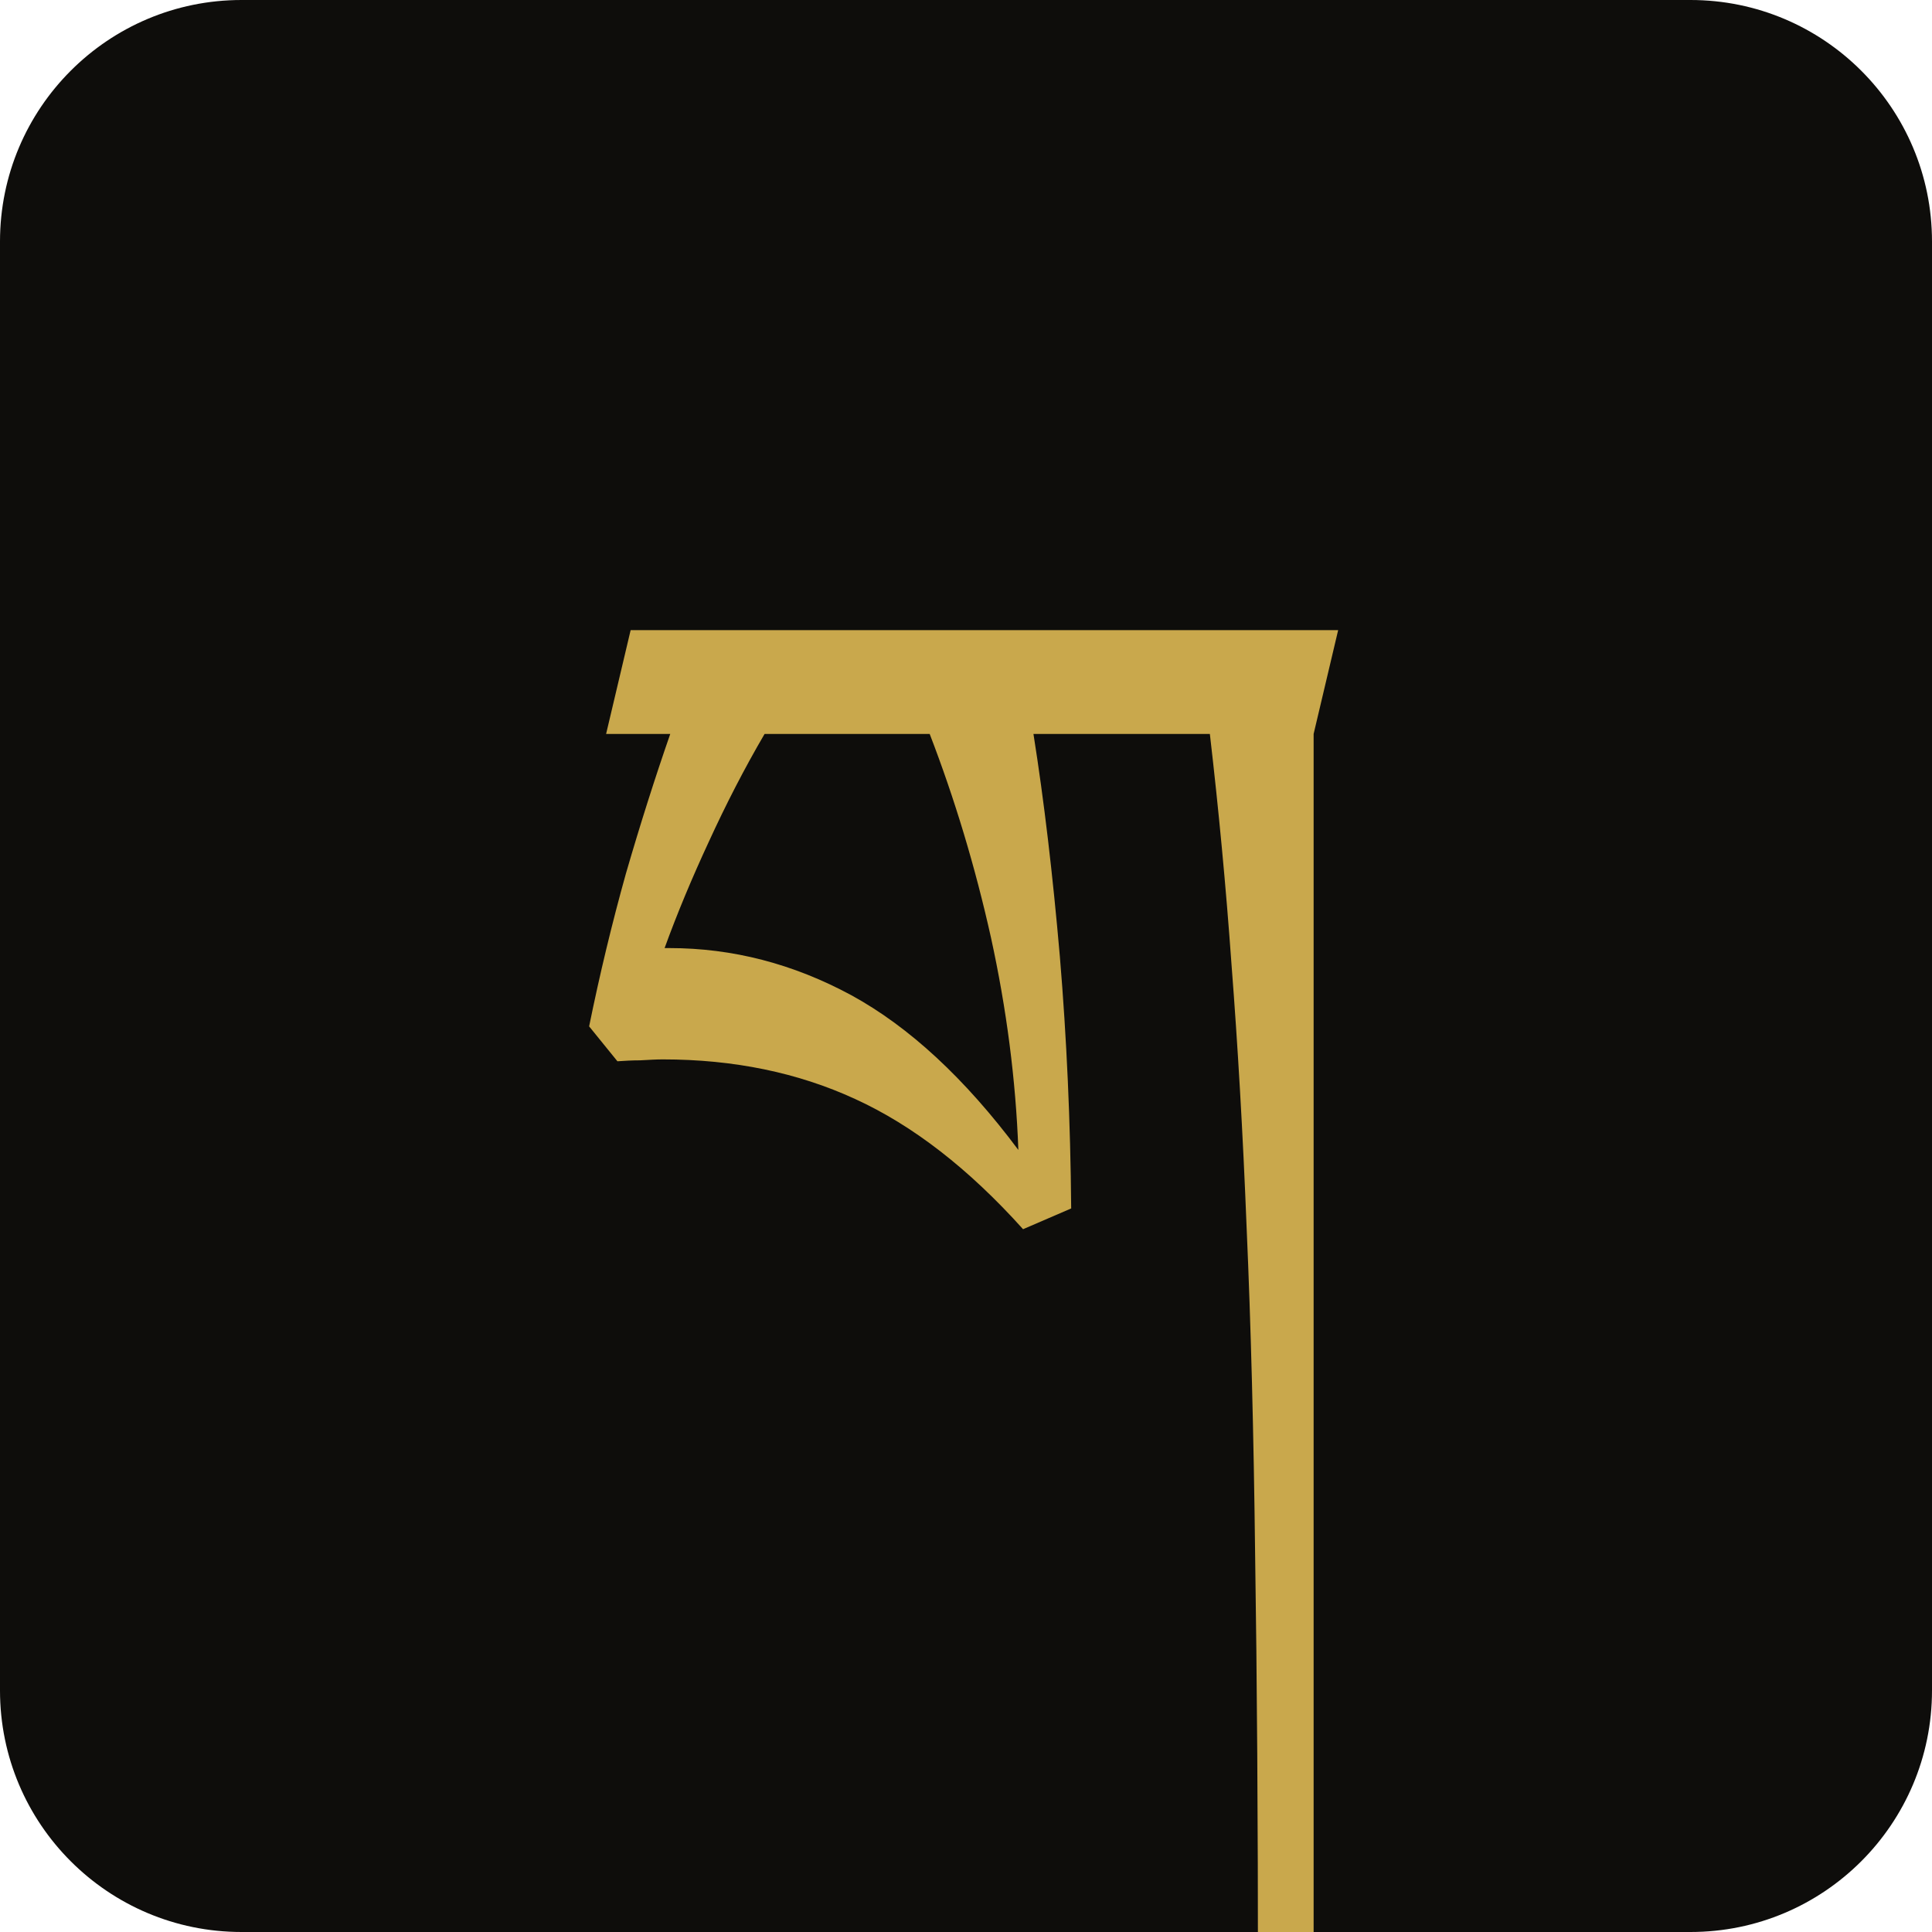
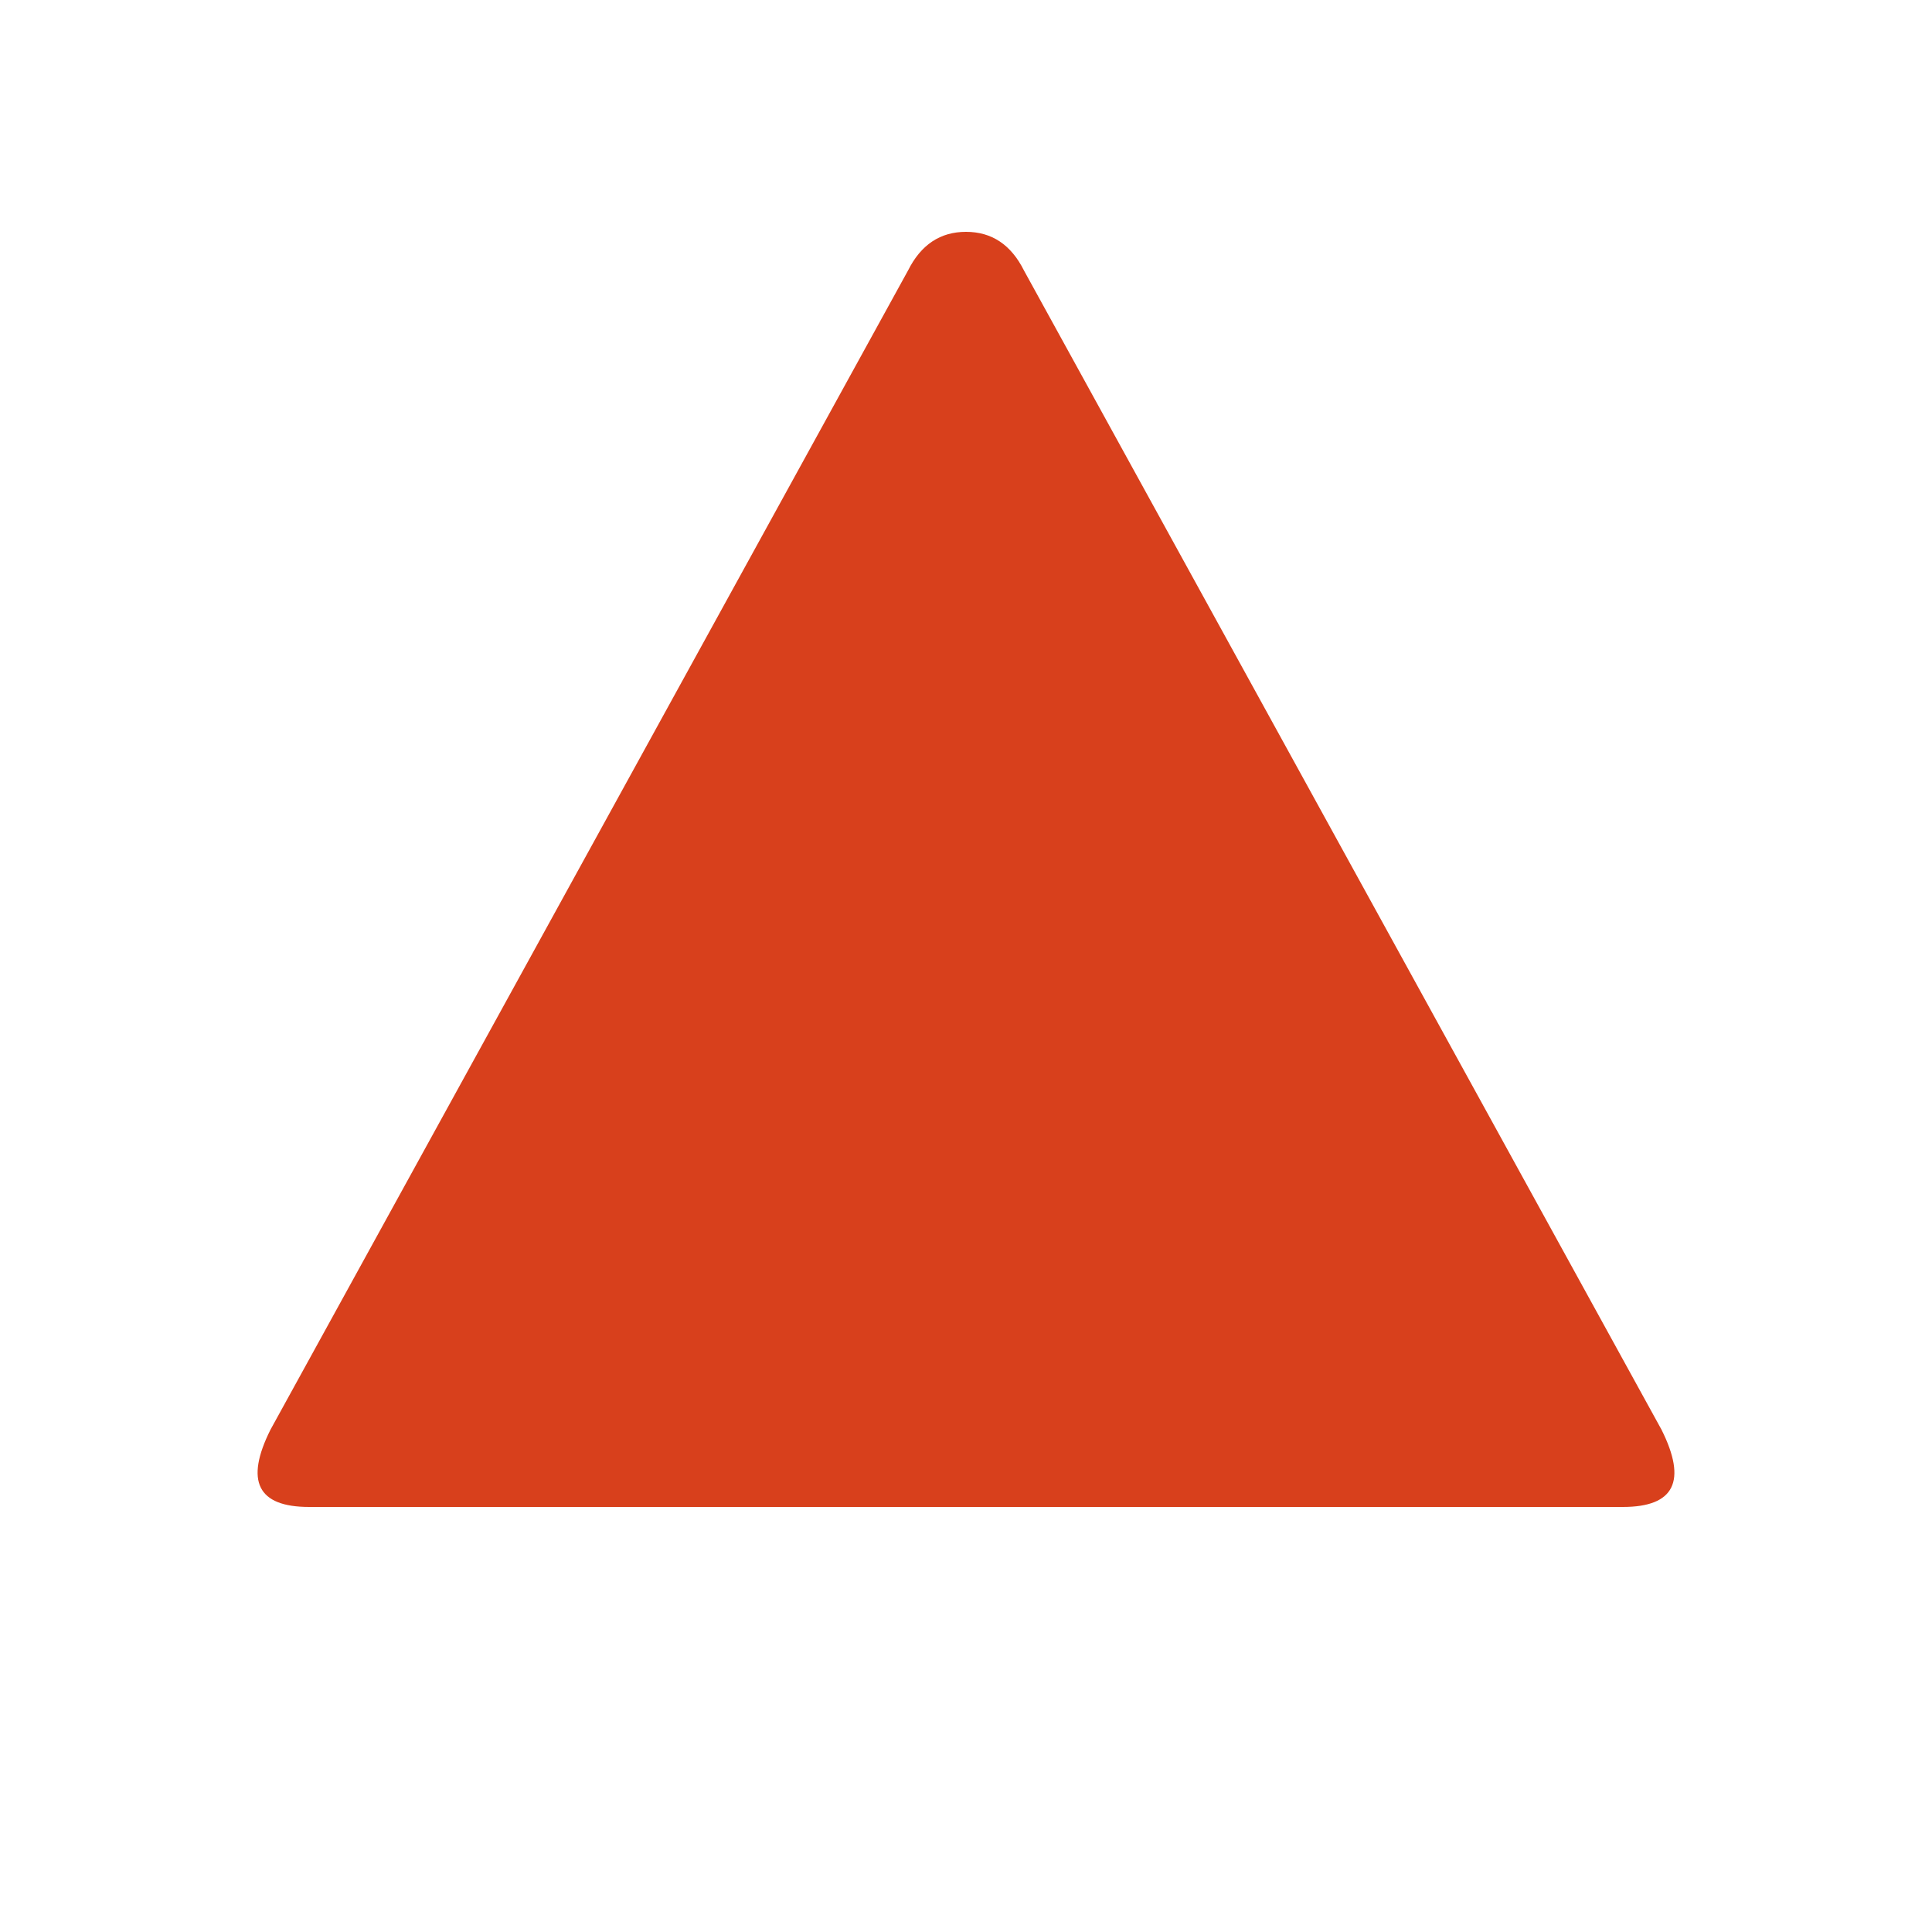
- <svg xmlns="http://www.w3.org/2000/svg" viewBox="0 0 32 32">
-   <rect width="32" height="32" rx="4" fill="#0e0d0b" />
-   <text x="16" y="24" text-anchor="middle" font-family="Noto Serif Tibetan, serif" font-size="20" fill="#c9a84c">ག</text>
+ <svg xmlns="http://www.w3.org/2000/svg" viewBox="0 0 100 100">
+   <path d="M50 12        Q52 12 53 14        L86 74        Q88 78 84 78        L16 78        Q12 78 14 74        L47 14        Q48 12 50 12 Z" fill="#d8401c" />
</svg>
